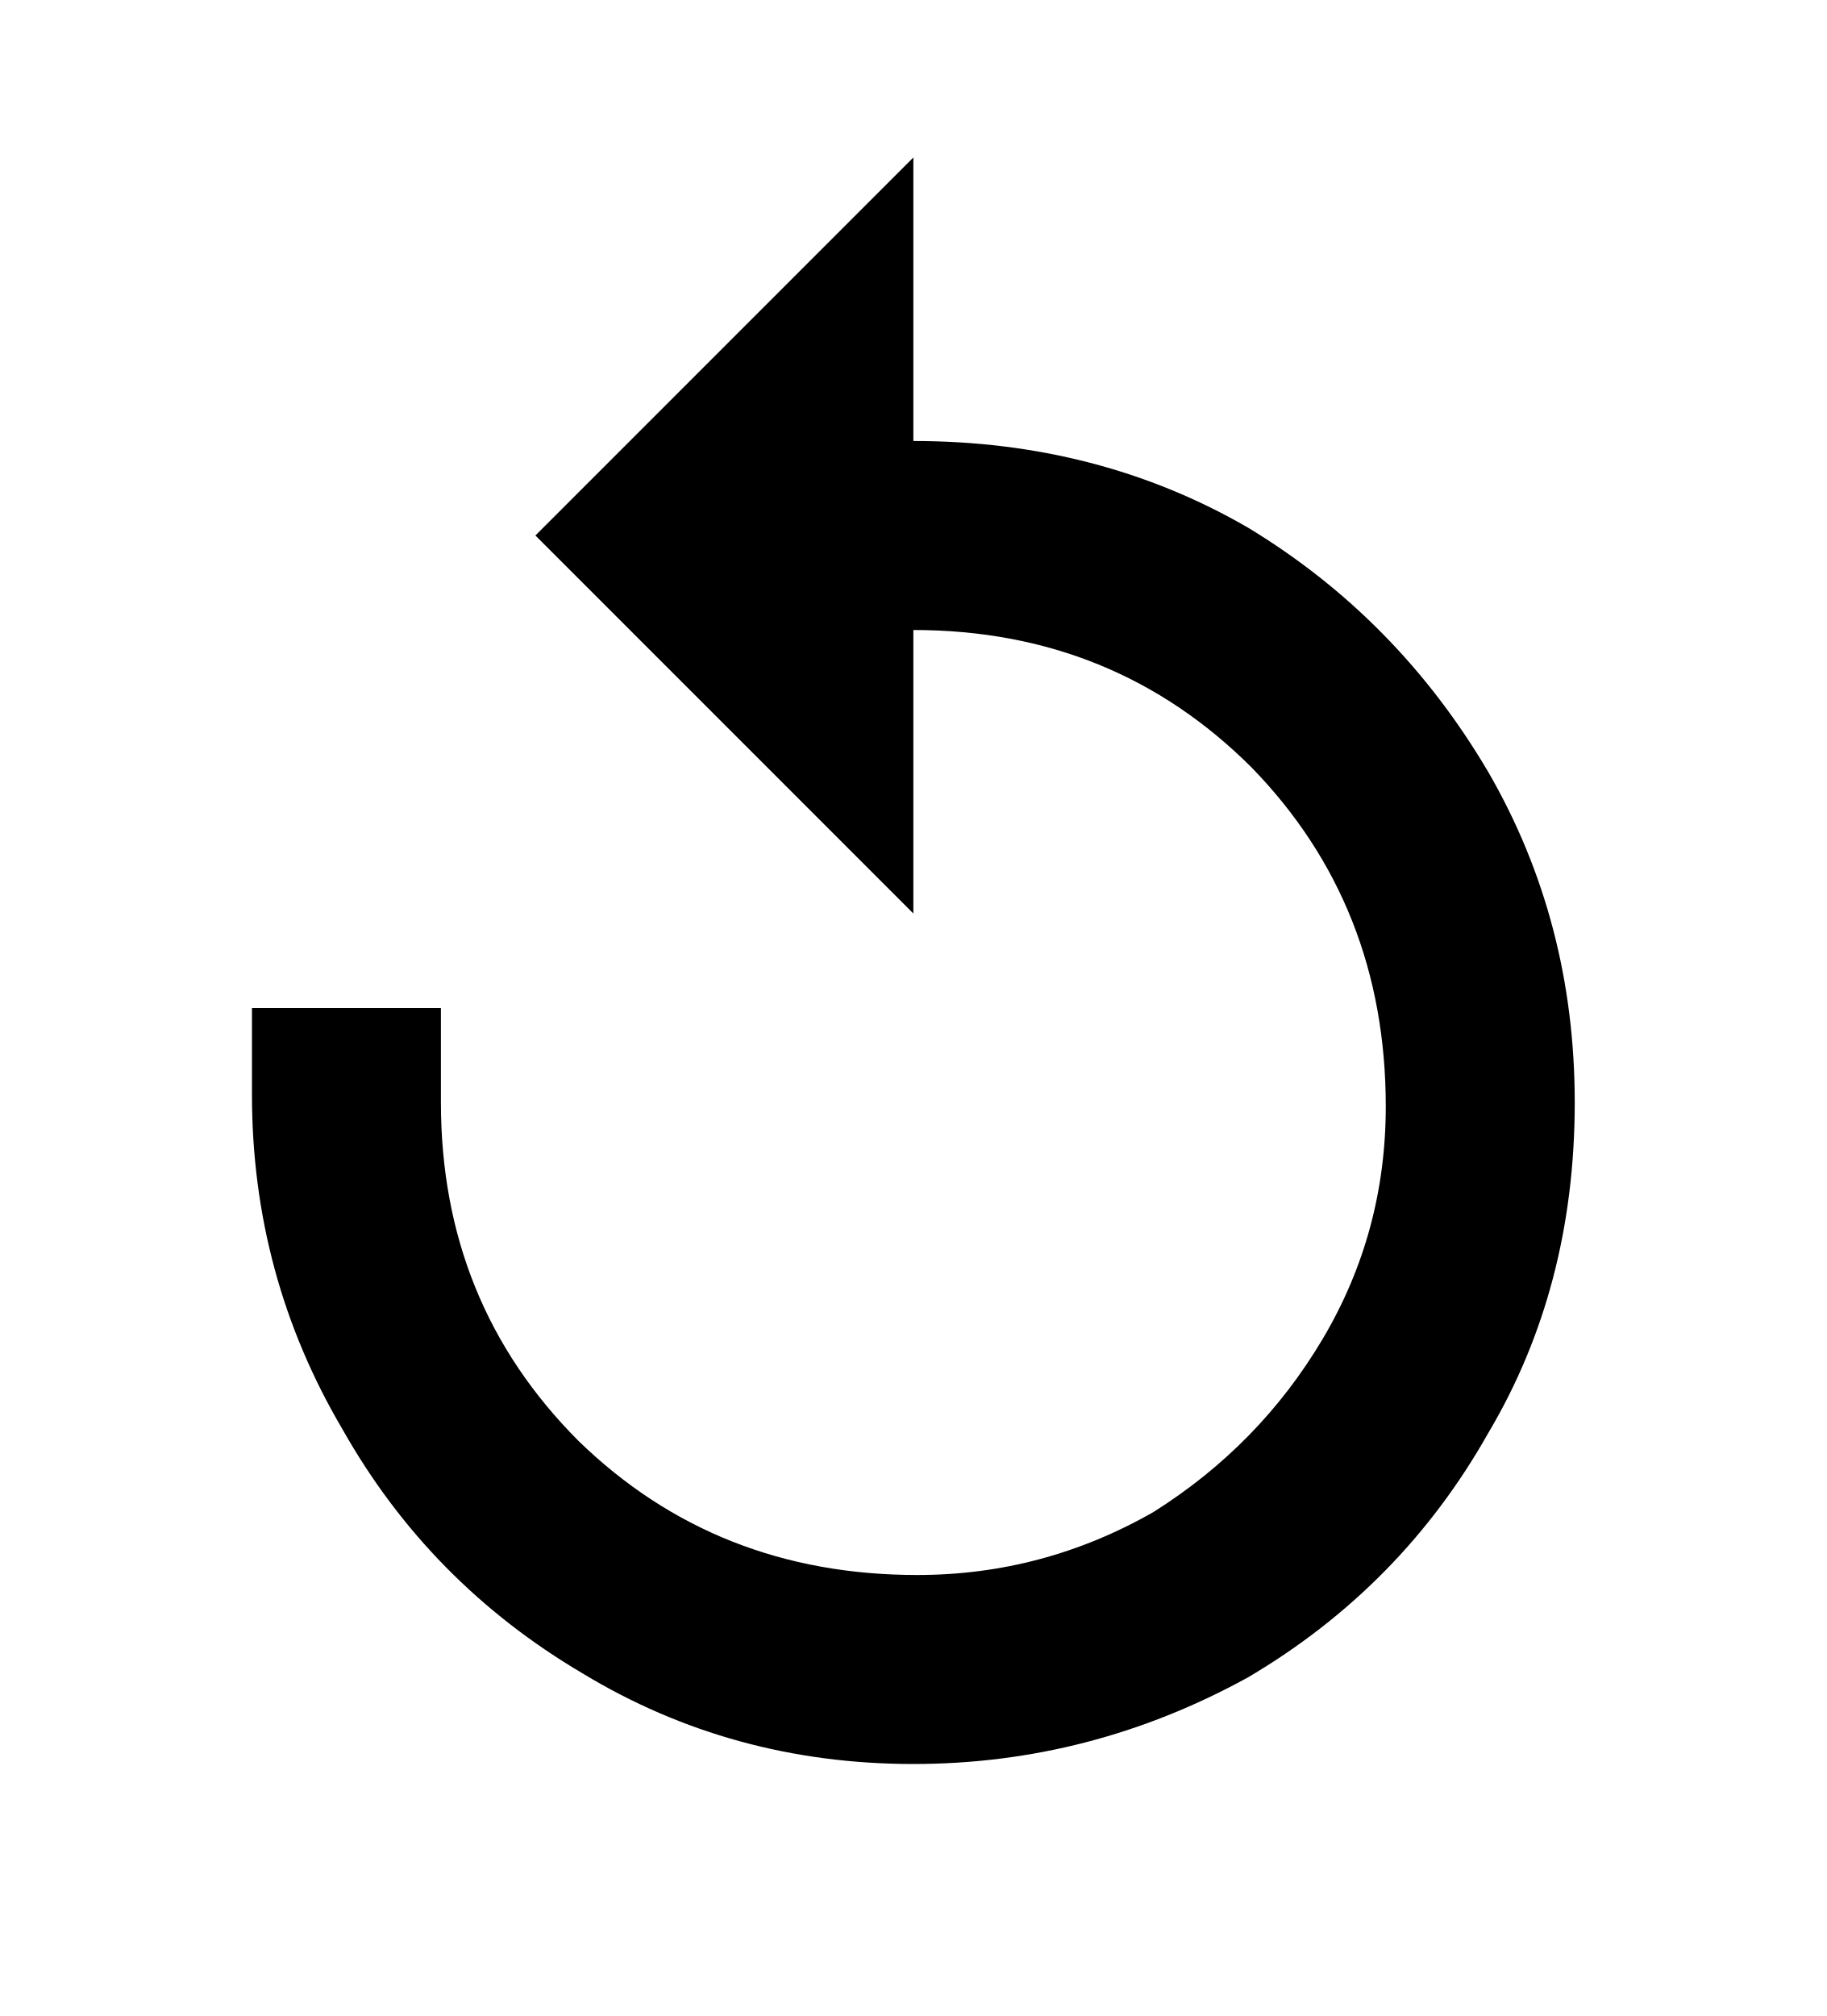
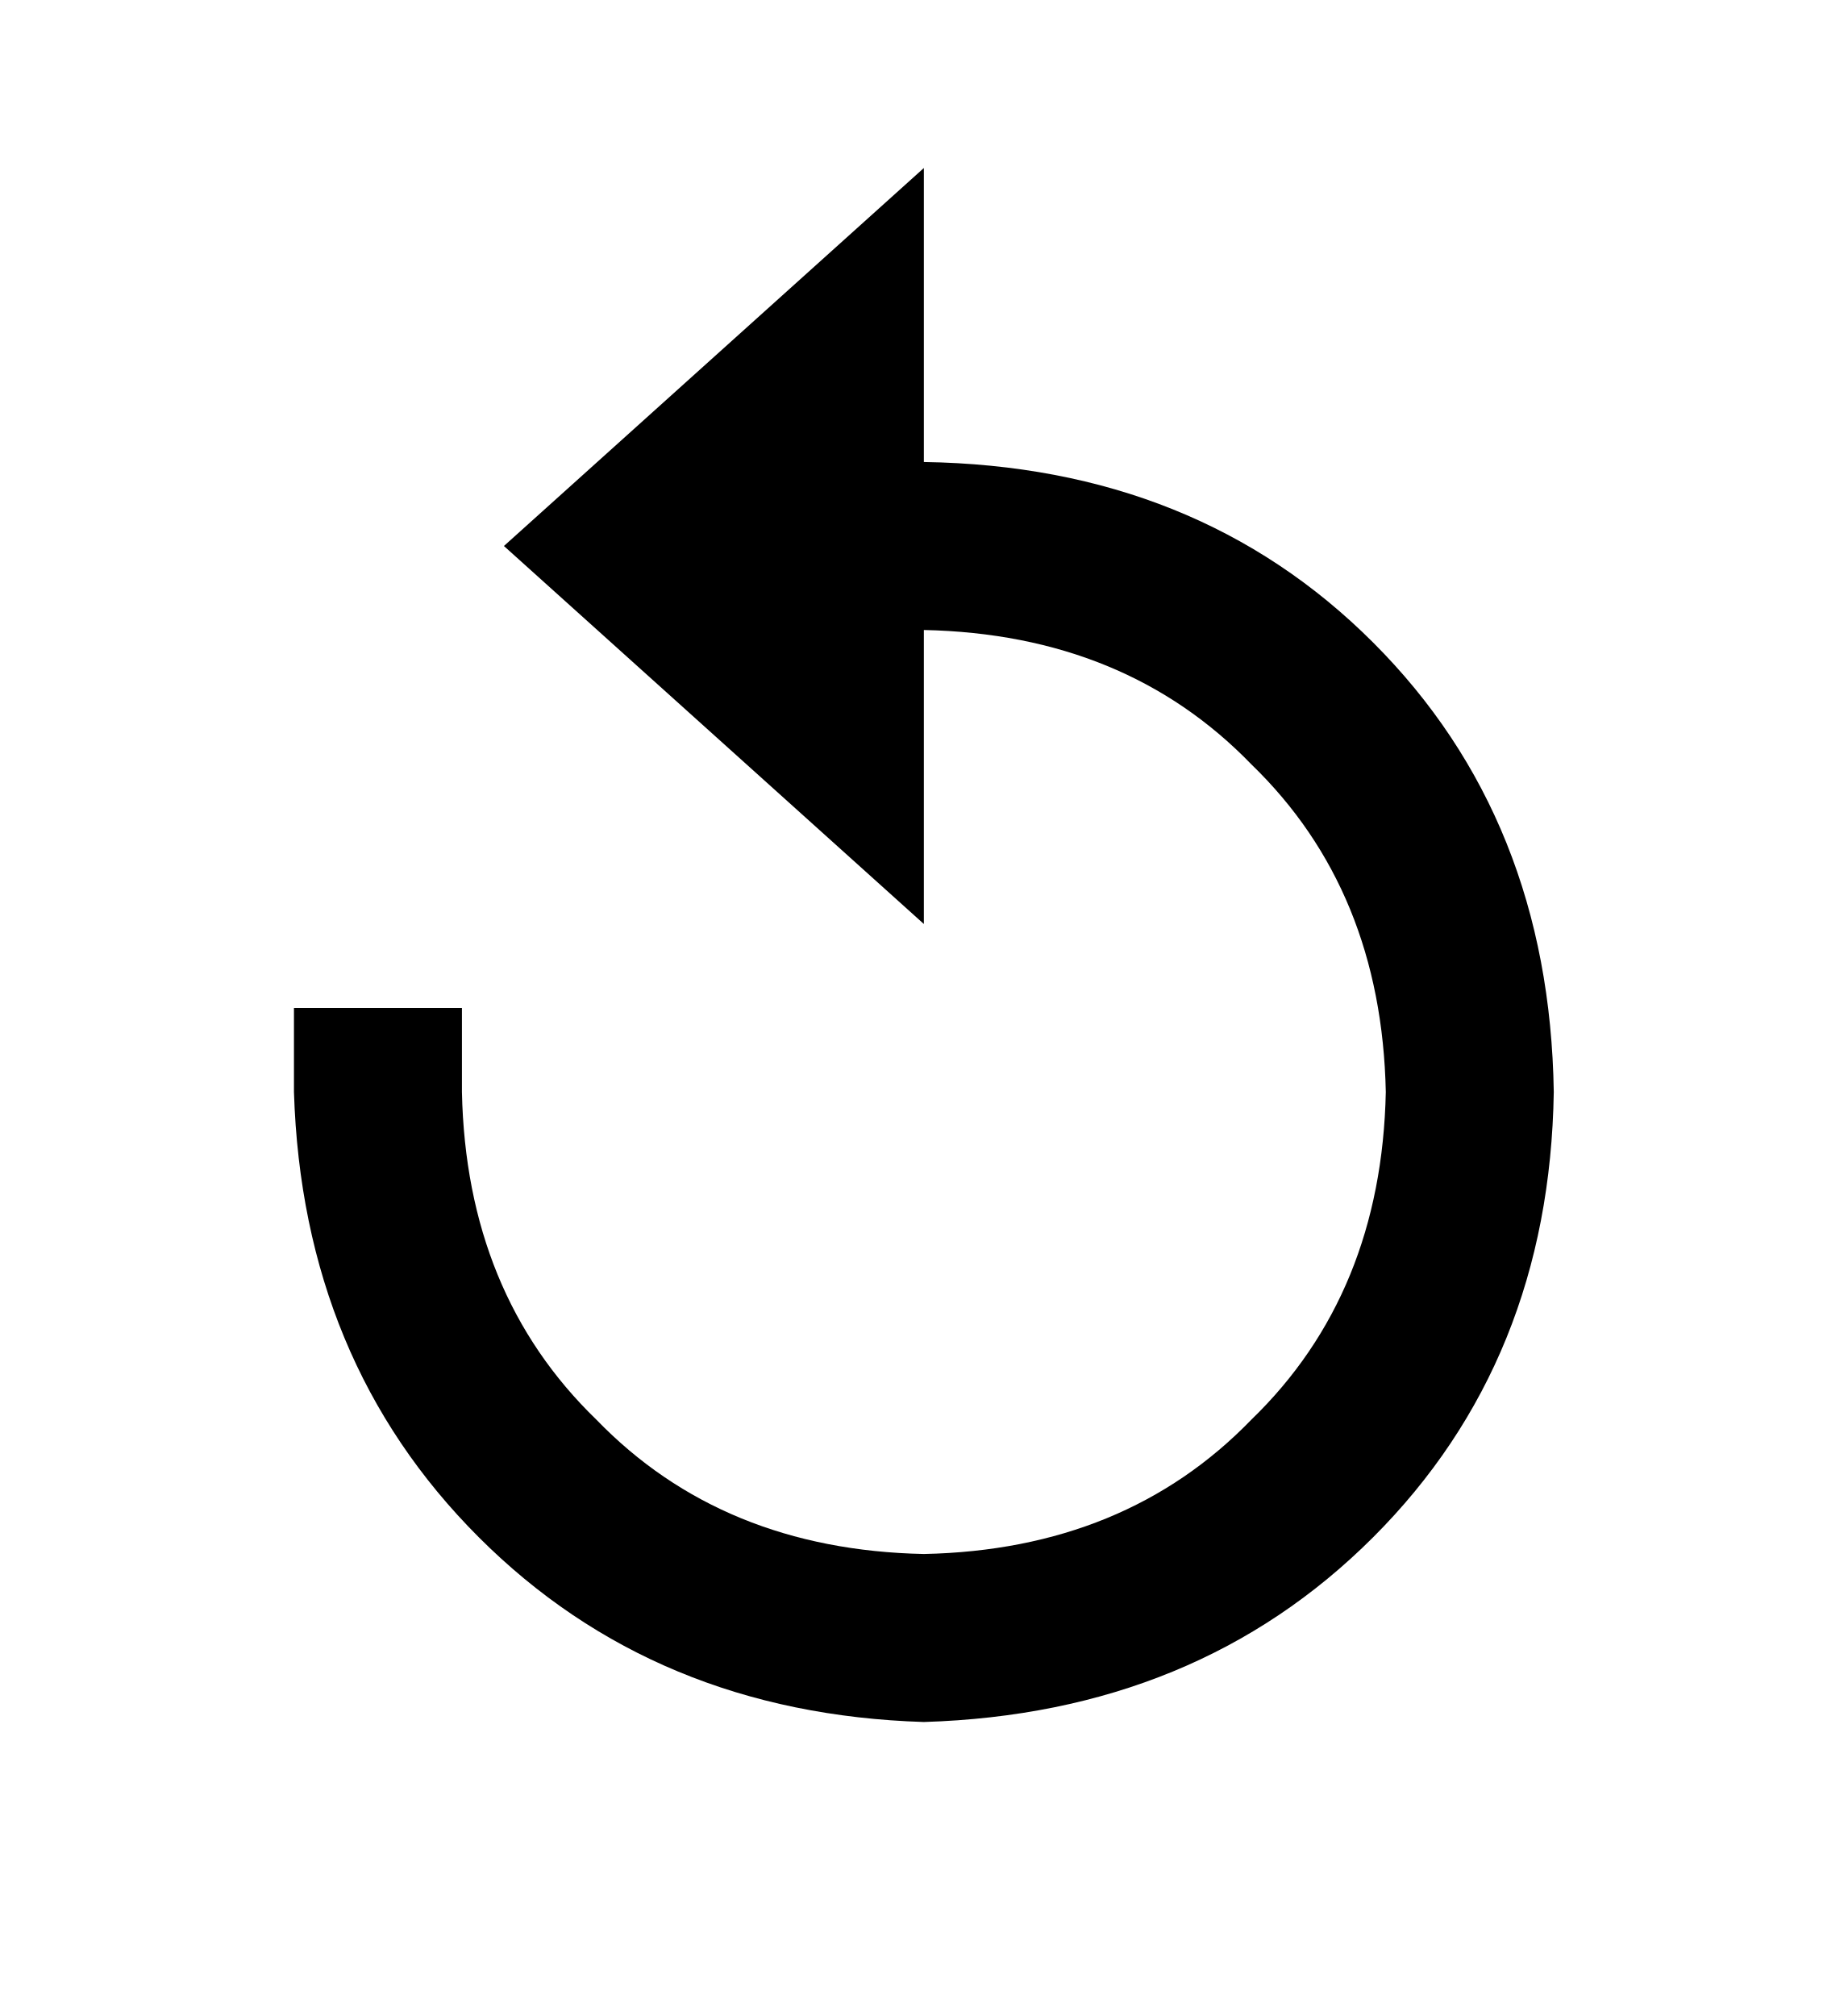
- <svg xmlns="http://www.w3.org/2000/svg" viewBox="0 0 464 512" fill="currentColor">
-   <path d="M232 448Q186 448 148 425 109 402 87 363 64 324 64 278L64 256 112 256 112 280Q112 331 147 366 182 400 233 400 265 400 293 384 320 367 336 340 352 313 352 281 352 230 318 195 283 160 232 160L232 232 136 136 232 40 232 112Q279 112 317 134 355 157 378 196 400 234 400 280 400 327 378 364 356 403 317 426 277 448 232 448Z" />
+ <svg xmlns="http://www.w3.org/2000/svg" viewBox="0 0 440 480" fill="currentColor">
+   <path d="M220 220l0-70q48 1 78 32 31 30 32 78-1 48-32 78-30 31-78 32-48-1-78-32-31-30-32-78l0-20-40 0 0 20q2 64 44 106 42 42 106 44 65-2 107-44 42-42 43-106-1-65-43-107-42-42-107-43l0-70-100 90 100 90z" />
</svg>
